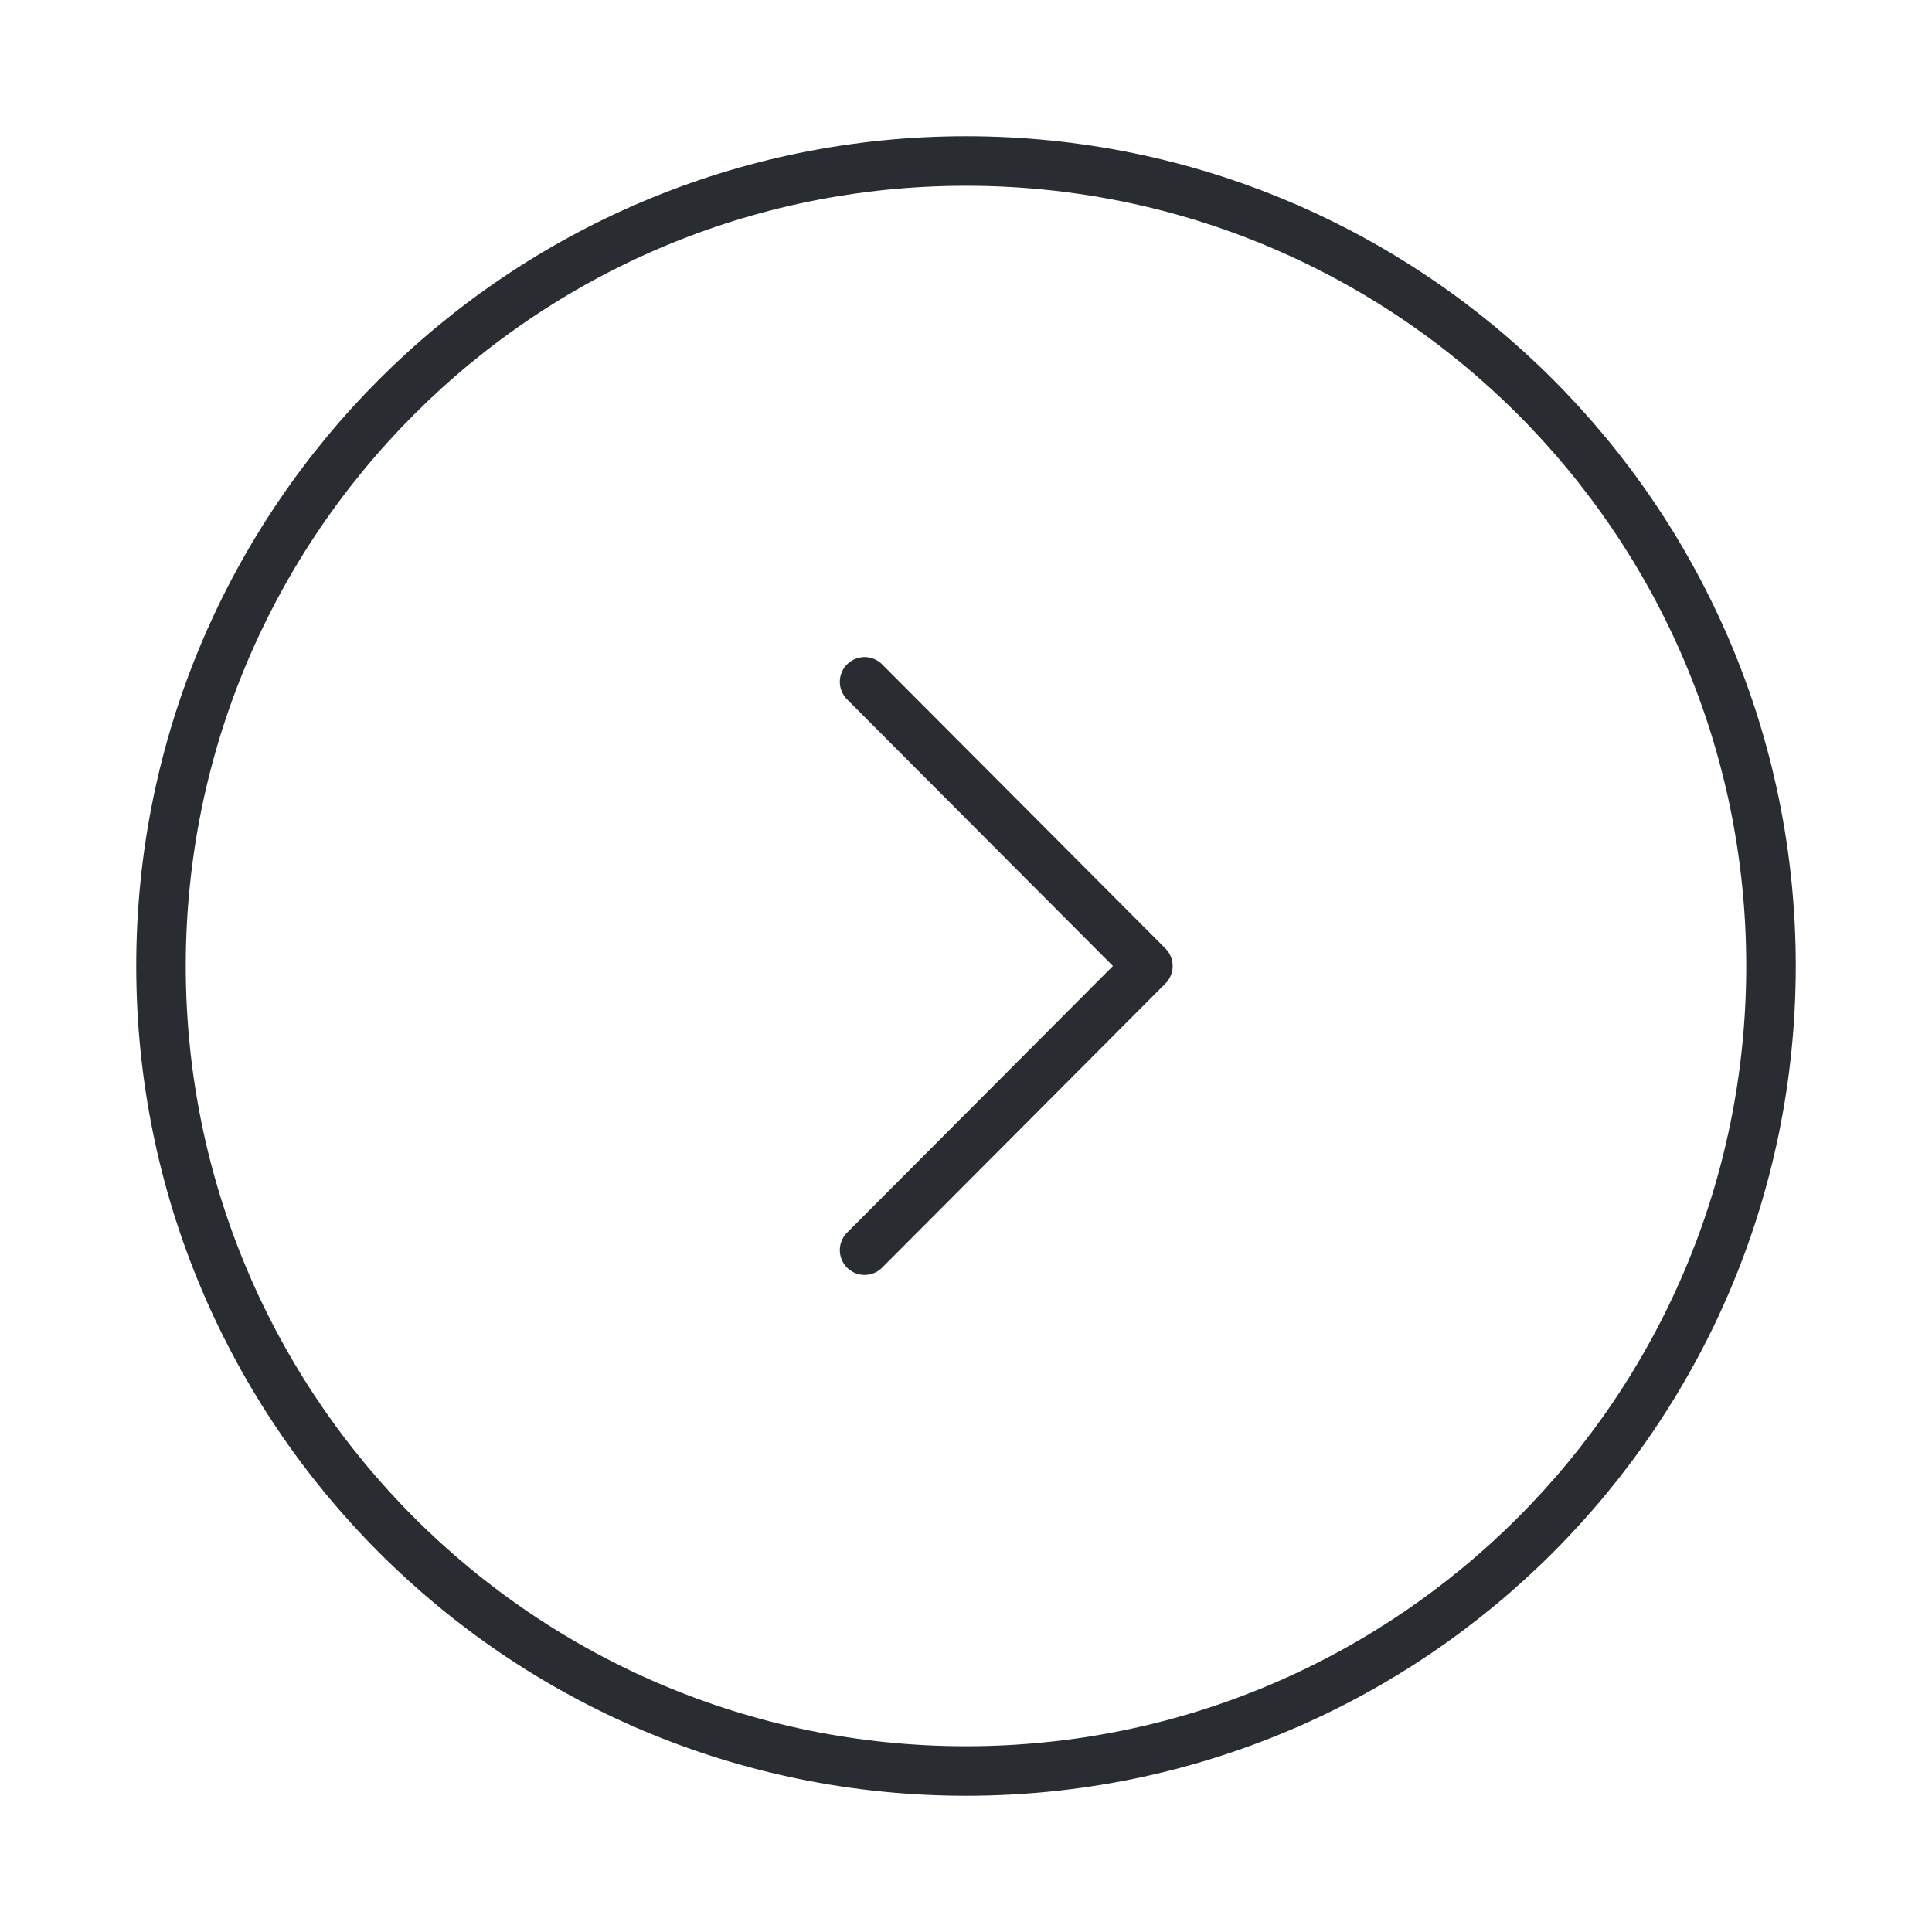
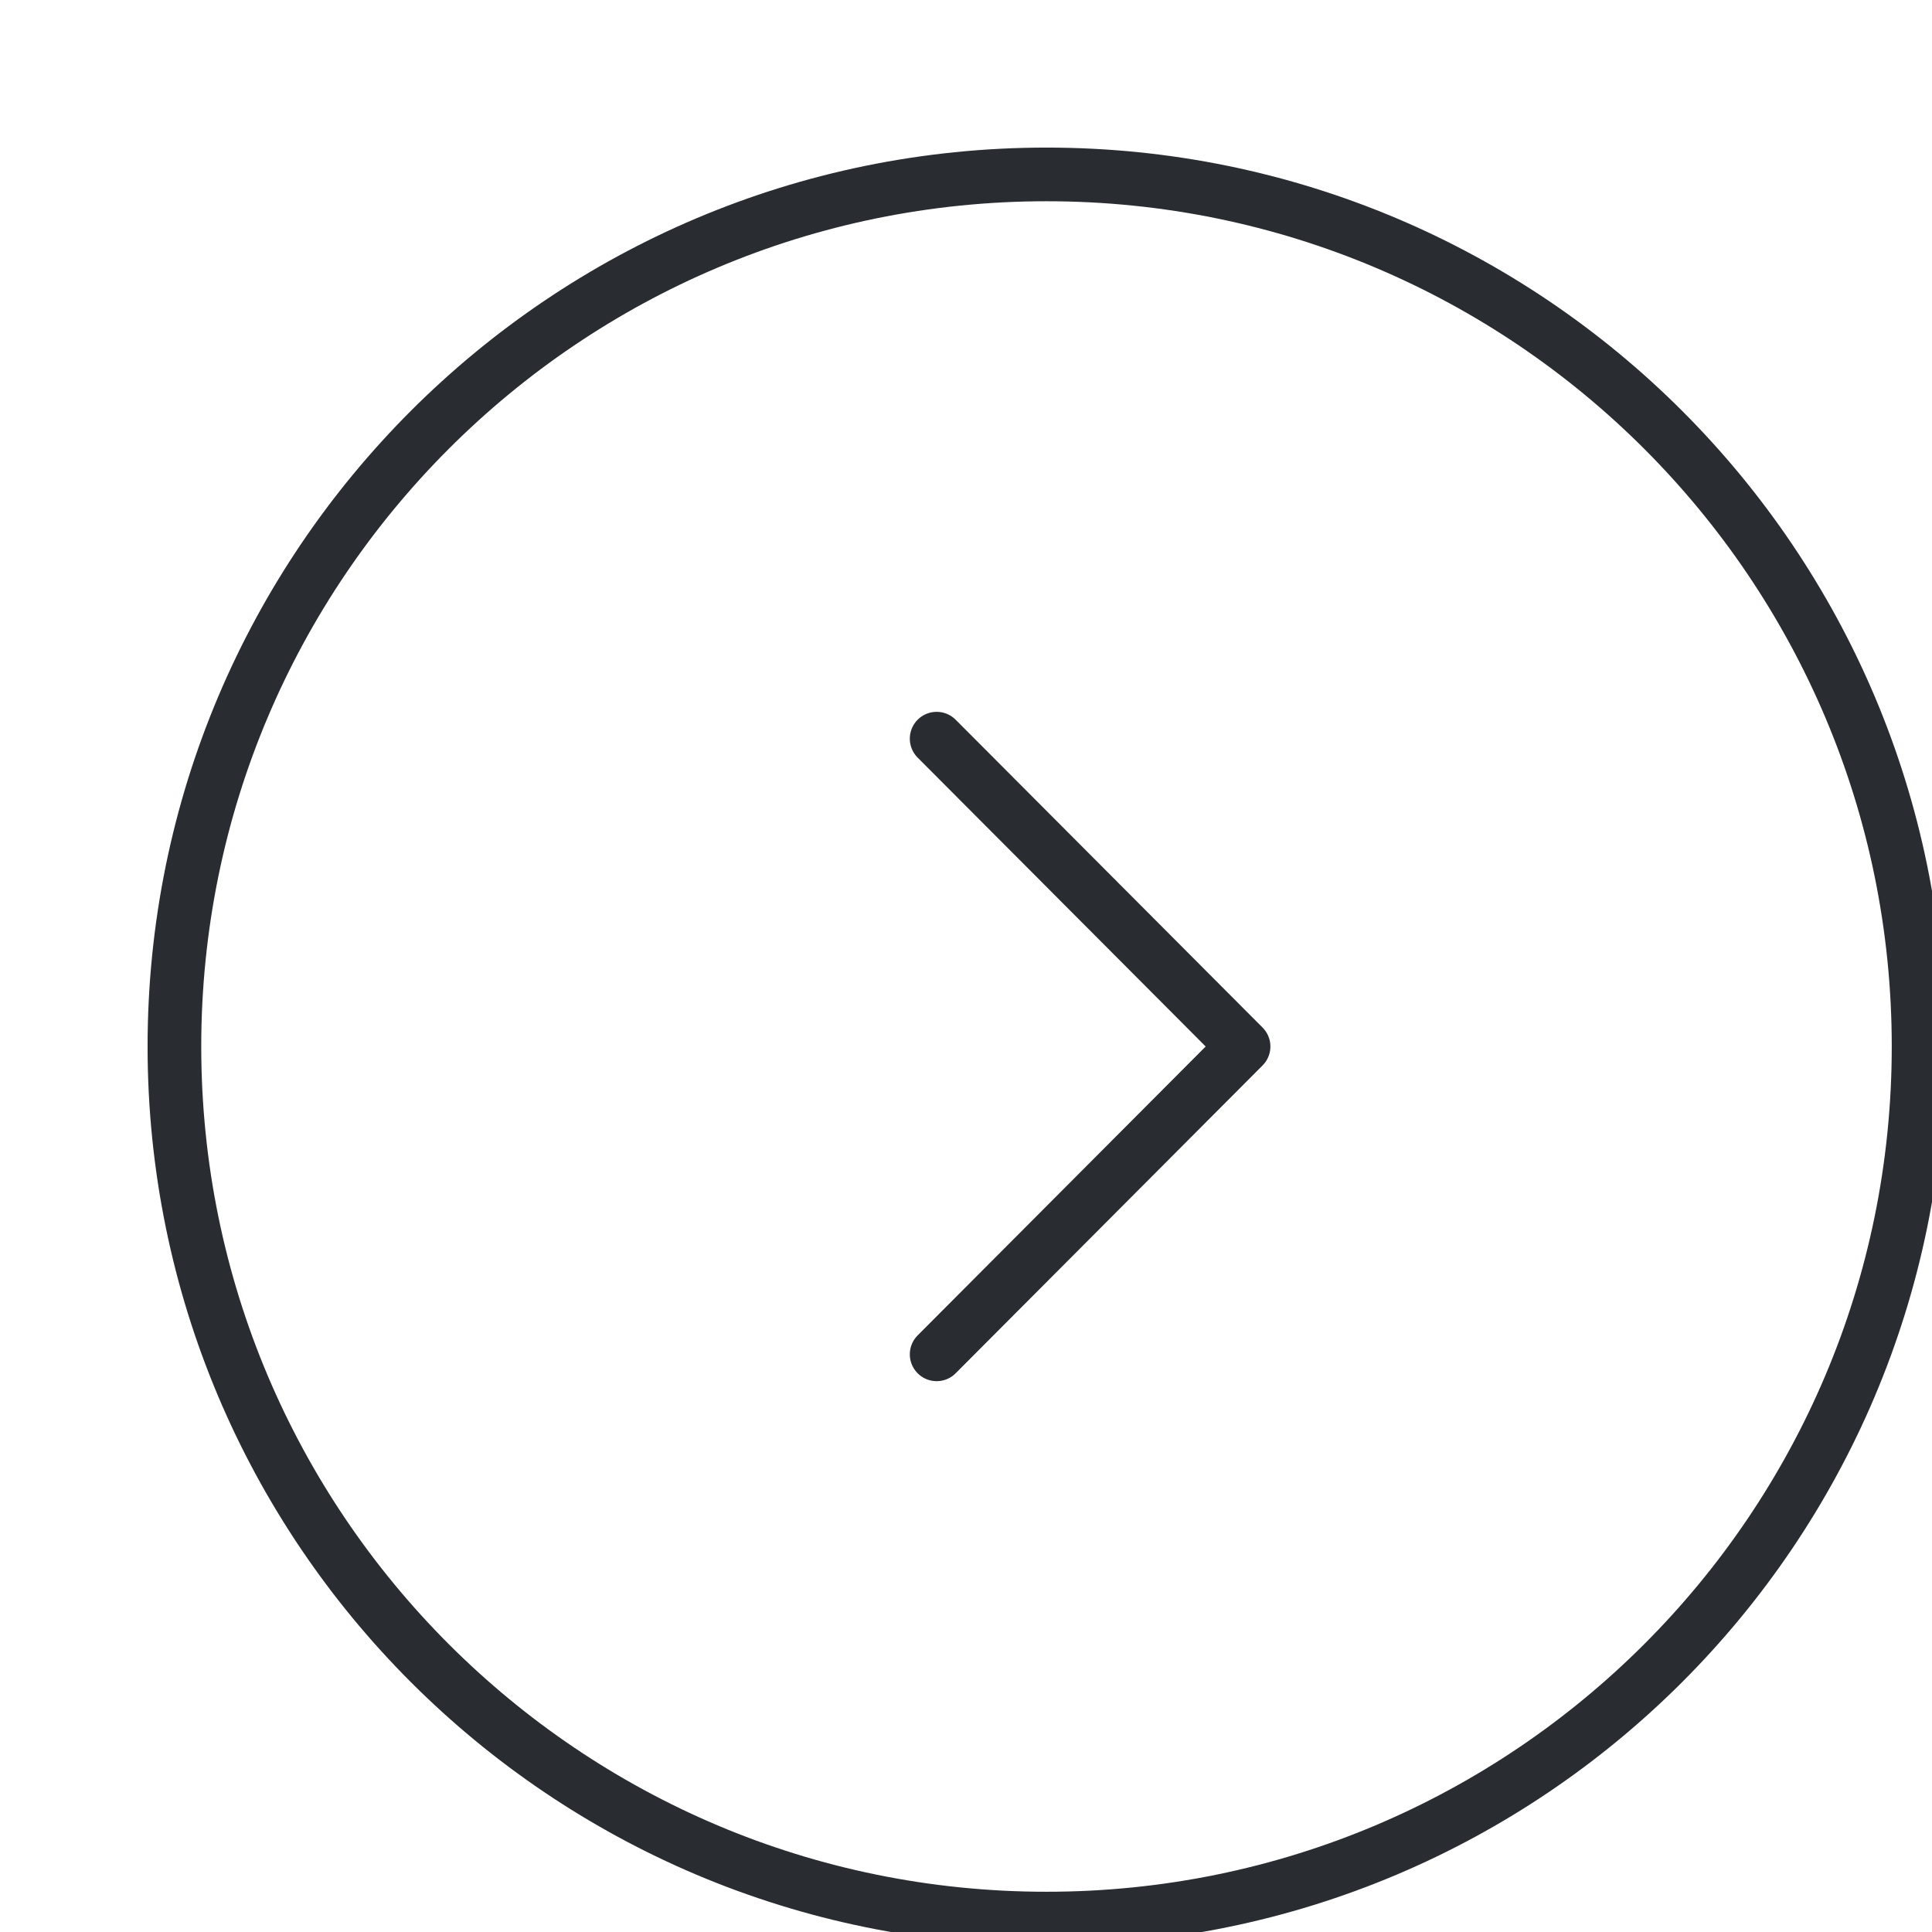
- <svg xmlns="http://www.w3.org/2000/svg" width="39" height="39" viewBox="0 0 39 39" fill="none">
+ <svg xmlns="http://www.w3.org/2000/svg" width="36" height="36" viewBox="0 0 36 36" fill="none">
  <g id="vuesax/linear/arrow-circle-right">
    <g id="arrow-circle-right">
      <path id="Vector" d="M19.5 35.75C28.475 35.75 35.75 28.475 35.75 19.5C35.75 10.525 28.475 3.25 19.5 3.25C10.525 3.25 3.25 10.525 3.25 19.5C3.25 28.475 10.525 35.75 19.5 35.75Z" stroke="#292D32" stroke-miterlimit="10" stroke-linecap="round" stroke-linejoin="round" />
      <path id="Vector_2" d="M17.453 25.236L23.172 19.5L17.453 13.764" stroke="#292D32" stroke-linecap="round" stroke-linejoin="round" />
    </g>
  </g>
</svg>
